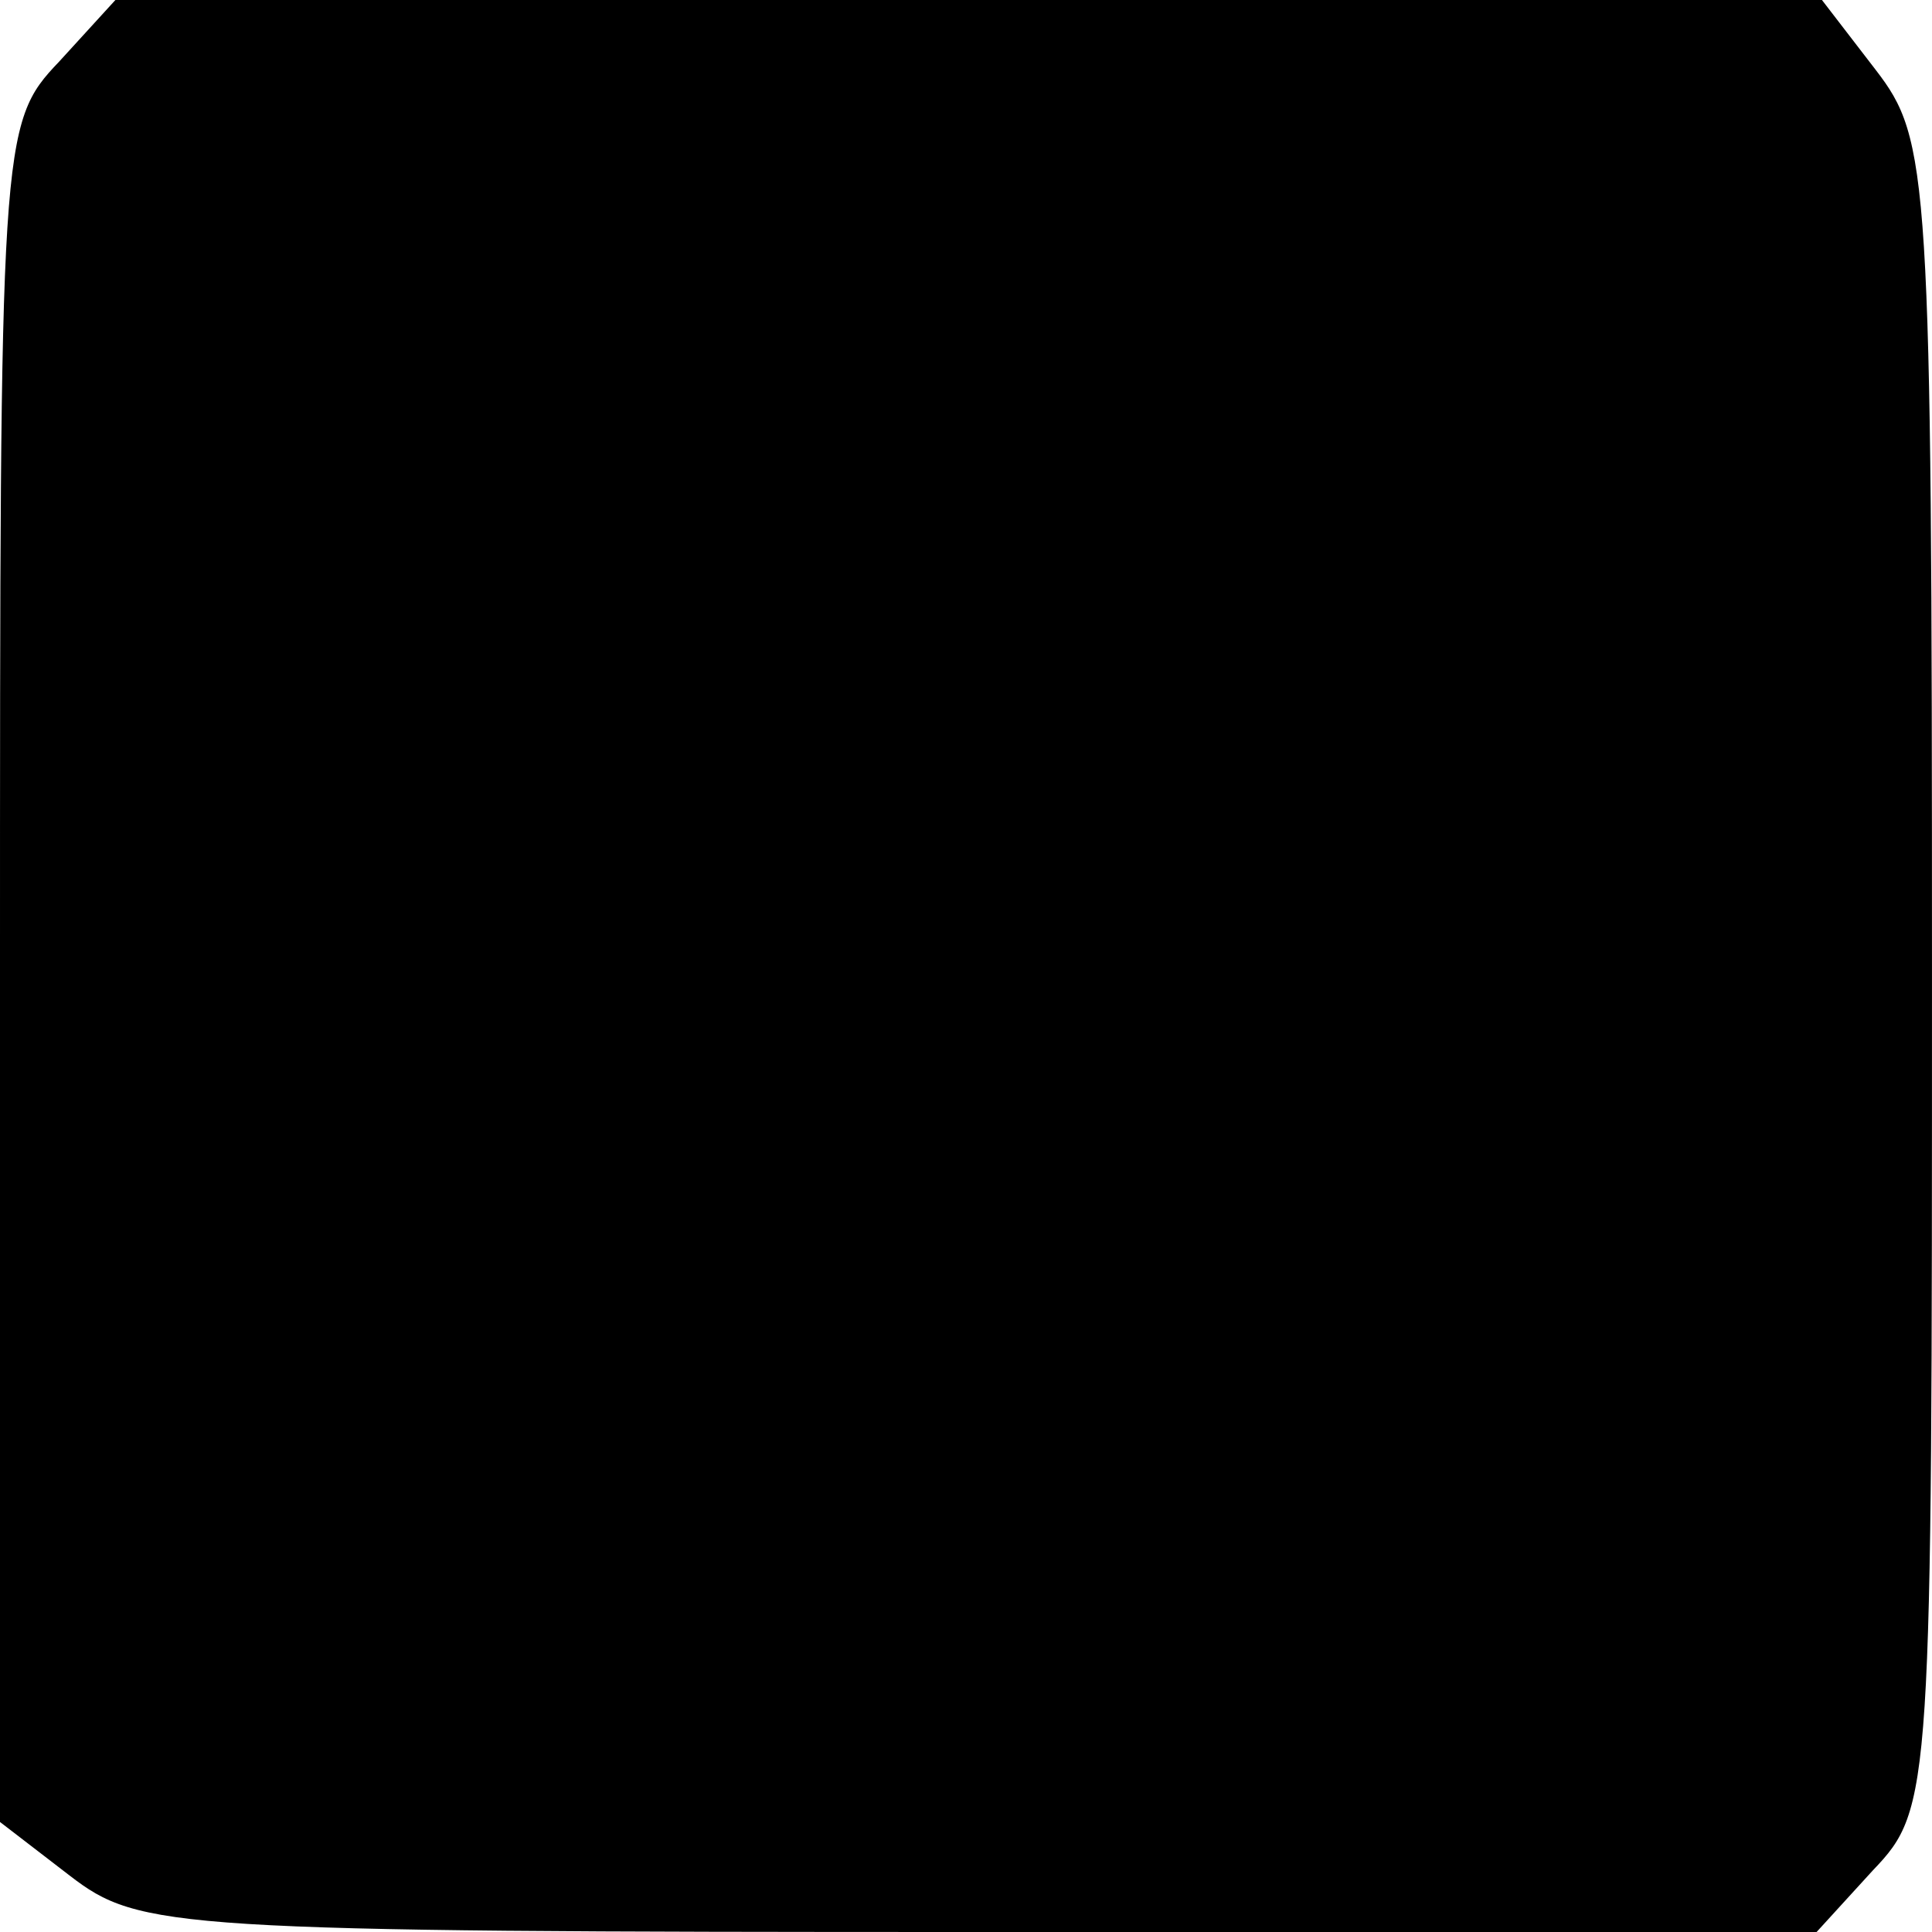
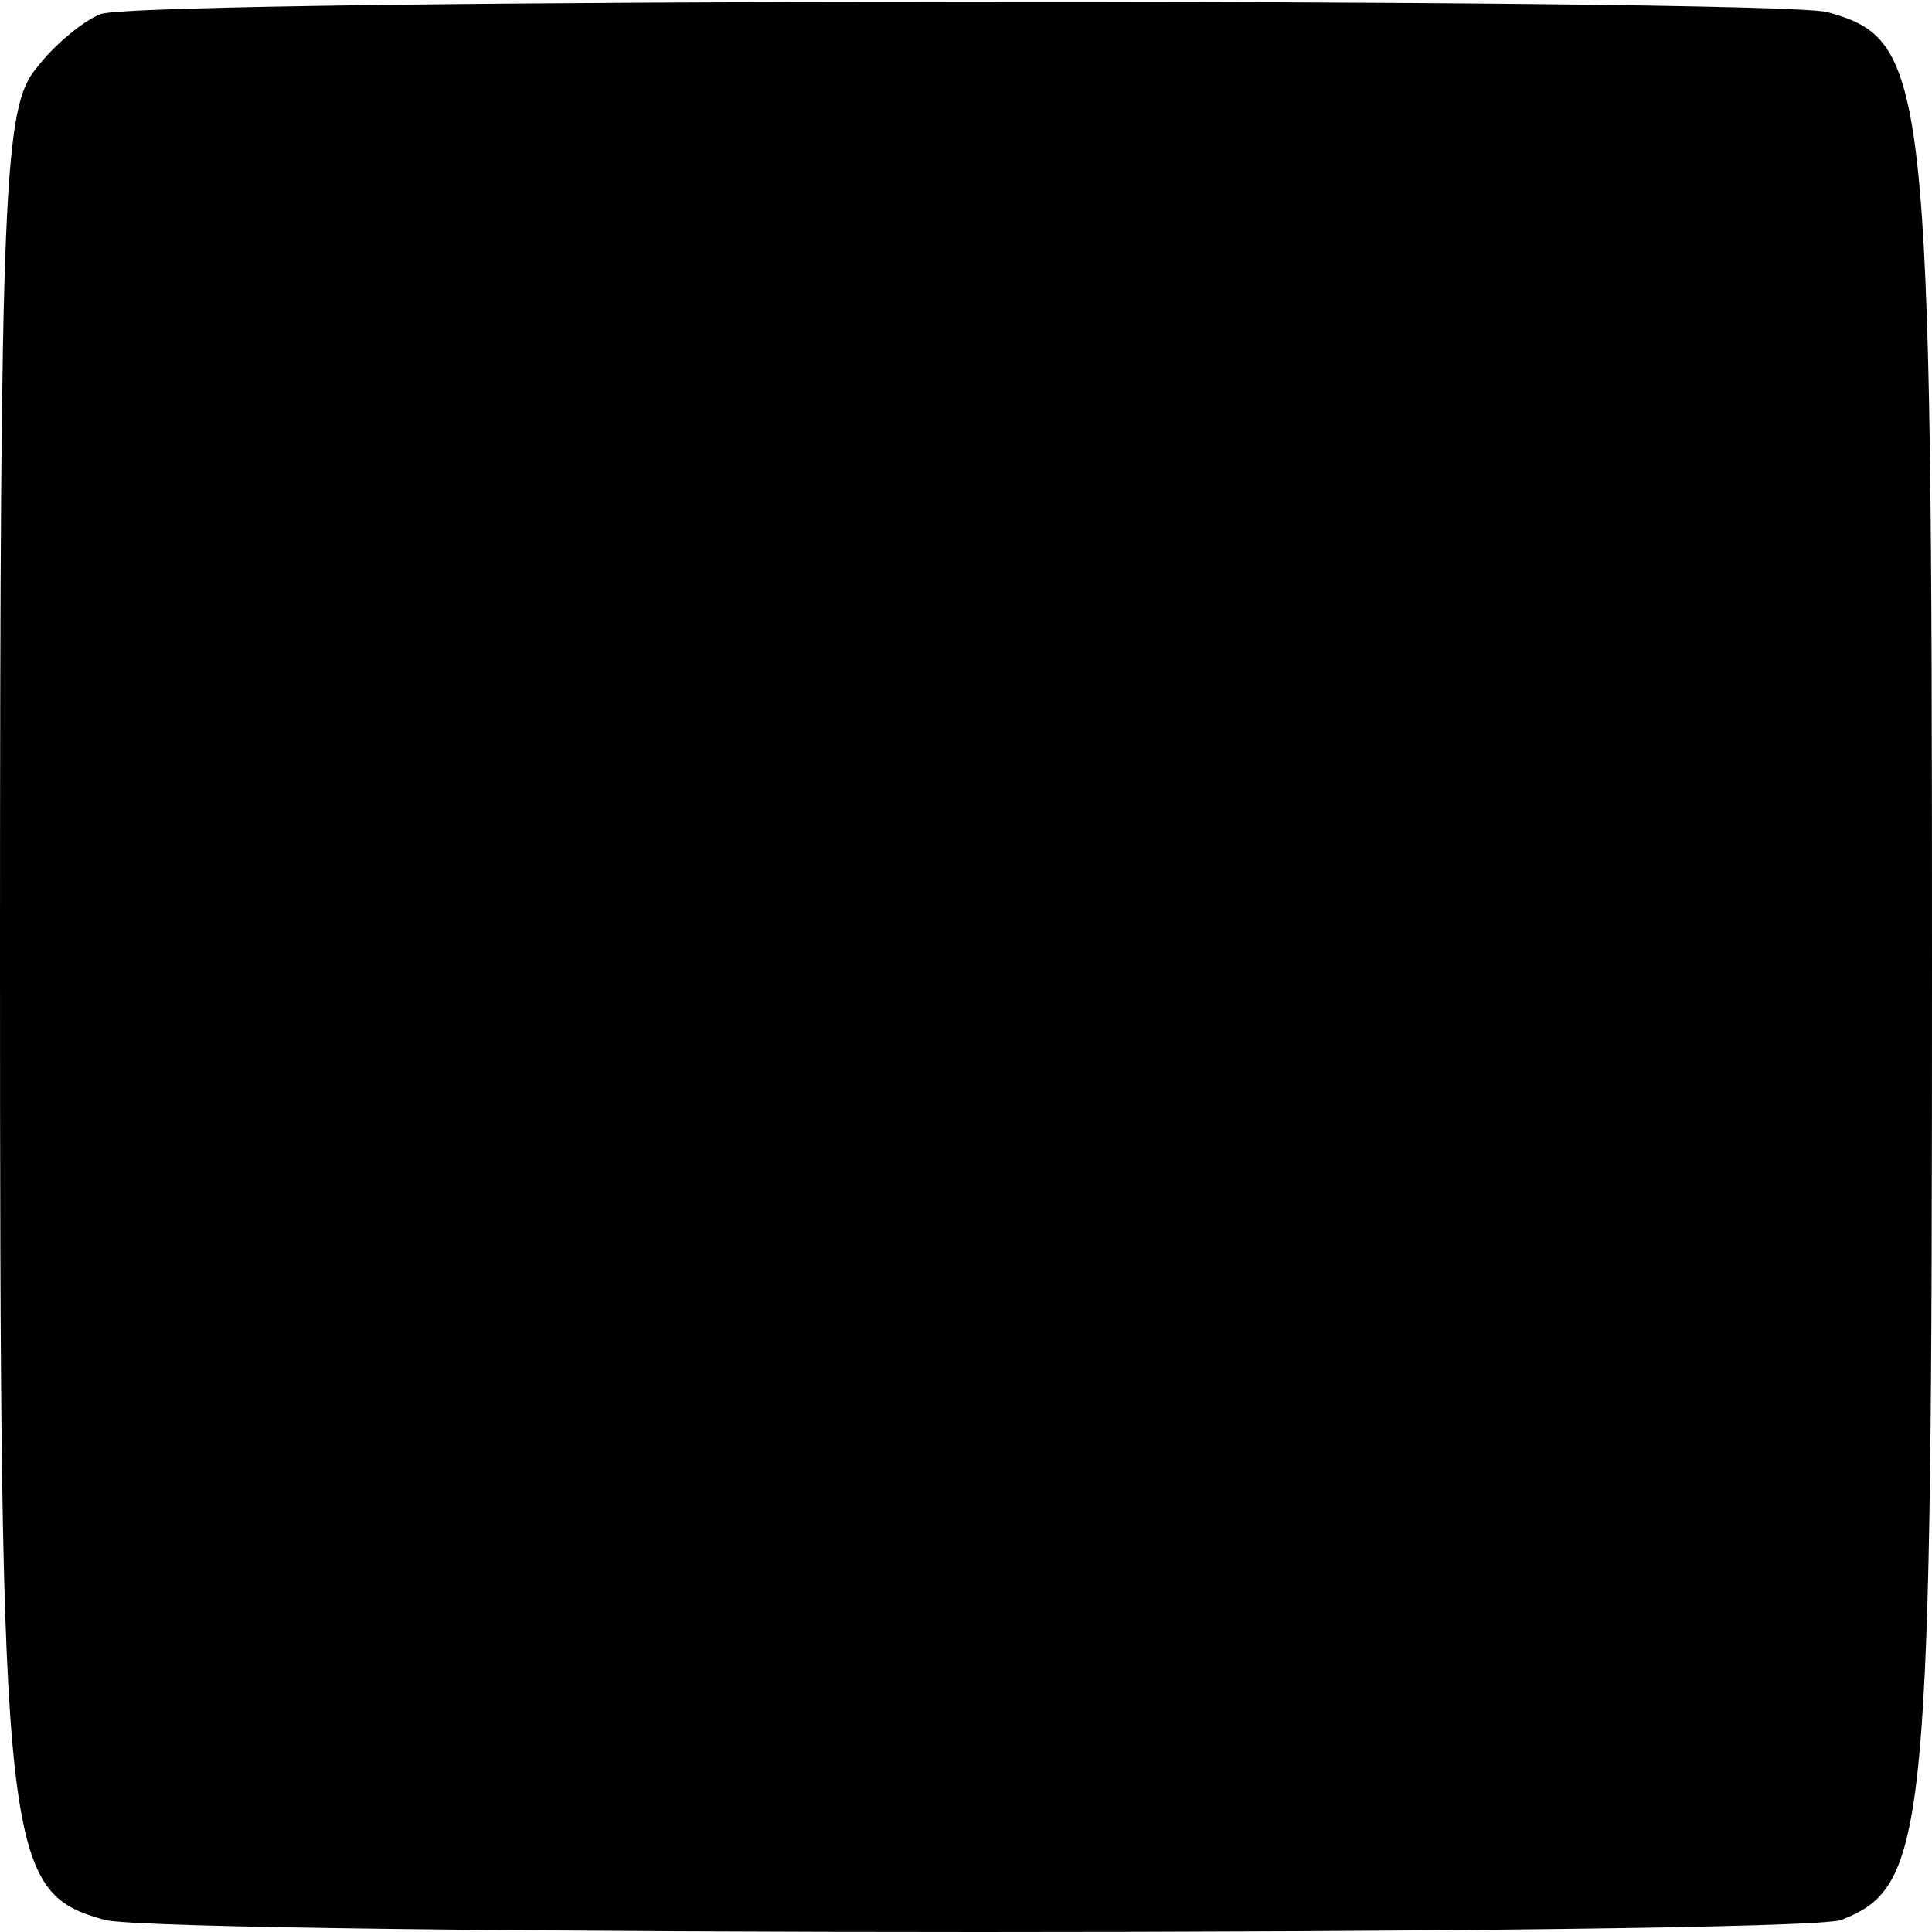
- <svg xmlns="http://www.w3.org/2000/svg" version="1.0" width="16pt" height="16pt" viewBox="0 0 16 16" preserveAspectRatio="xMidYMid meet">
-   <g transform="translate(0,16) scale(0.022222,-0.022222)" fill="#000000" stroke="none">
-     <path d="M22 697 c-22 -23 -22 -29 -22 -339 l0 -317 26 -20 c26 -20 38 -21 339 -21 l312 0 21 23 c22 23 22 29 22 334 0 299 -1 311 -21 337 l-20 26 -318 0 -318 0 -21 -23z" />
-   </g>
+ <svg xmlns="http://www.w3.org/2000/svg" version="1" width="128" height="128" viewBox="0 0 96 96">
+   <path d="M5 .7c-.8.3-2.3 1.5-3.2 2.7C.2 5.3 0 9.2 0 47.3 0 92.4.2 94 5.2 95.4c3 .8 84.2.8 86.3 0C95.8 93.7 96 91.2 96 48 96 3.7 95.8 2 90.8.6 88-.1 7.1-.1 5 .7z" />
</svg>
